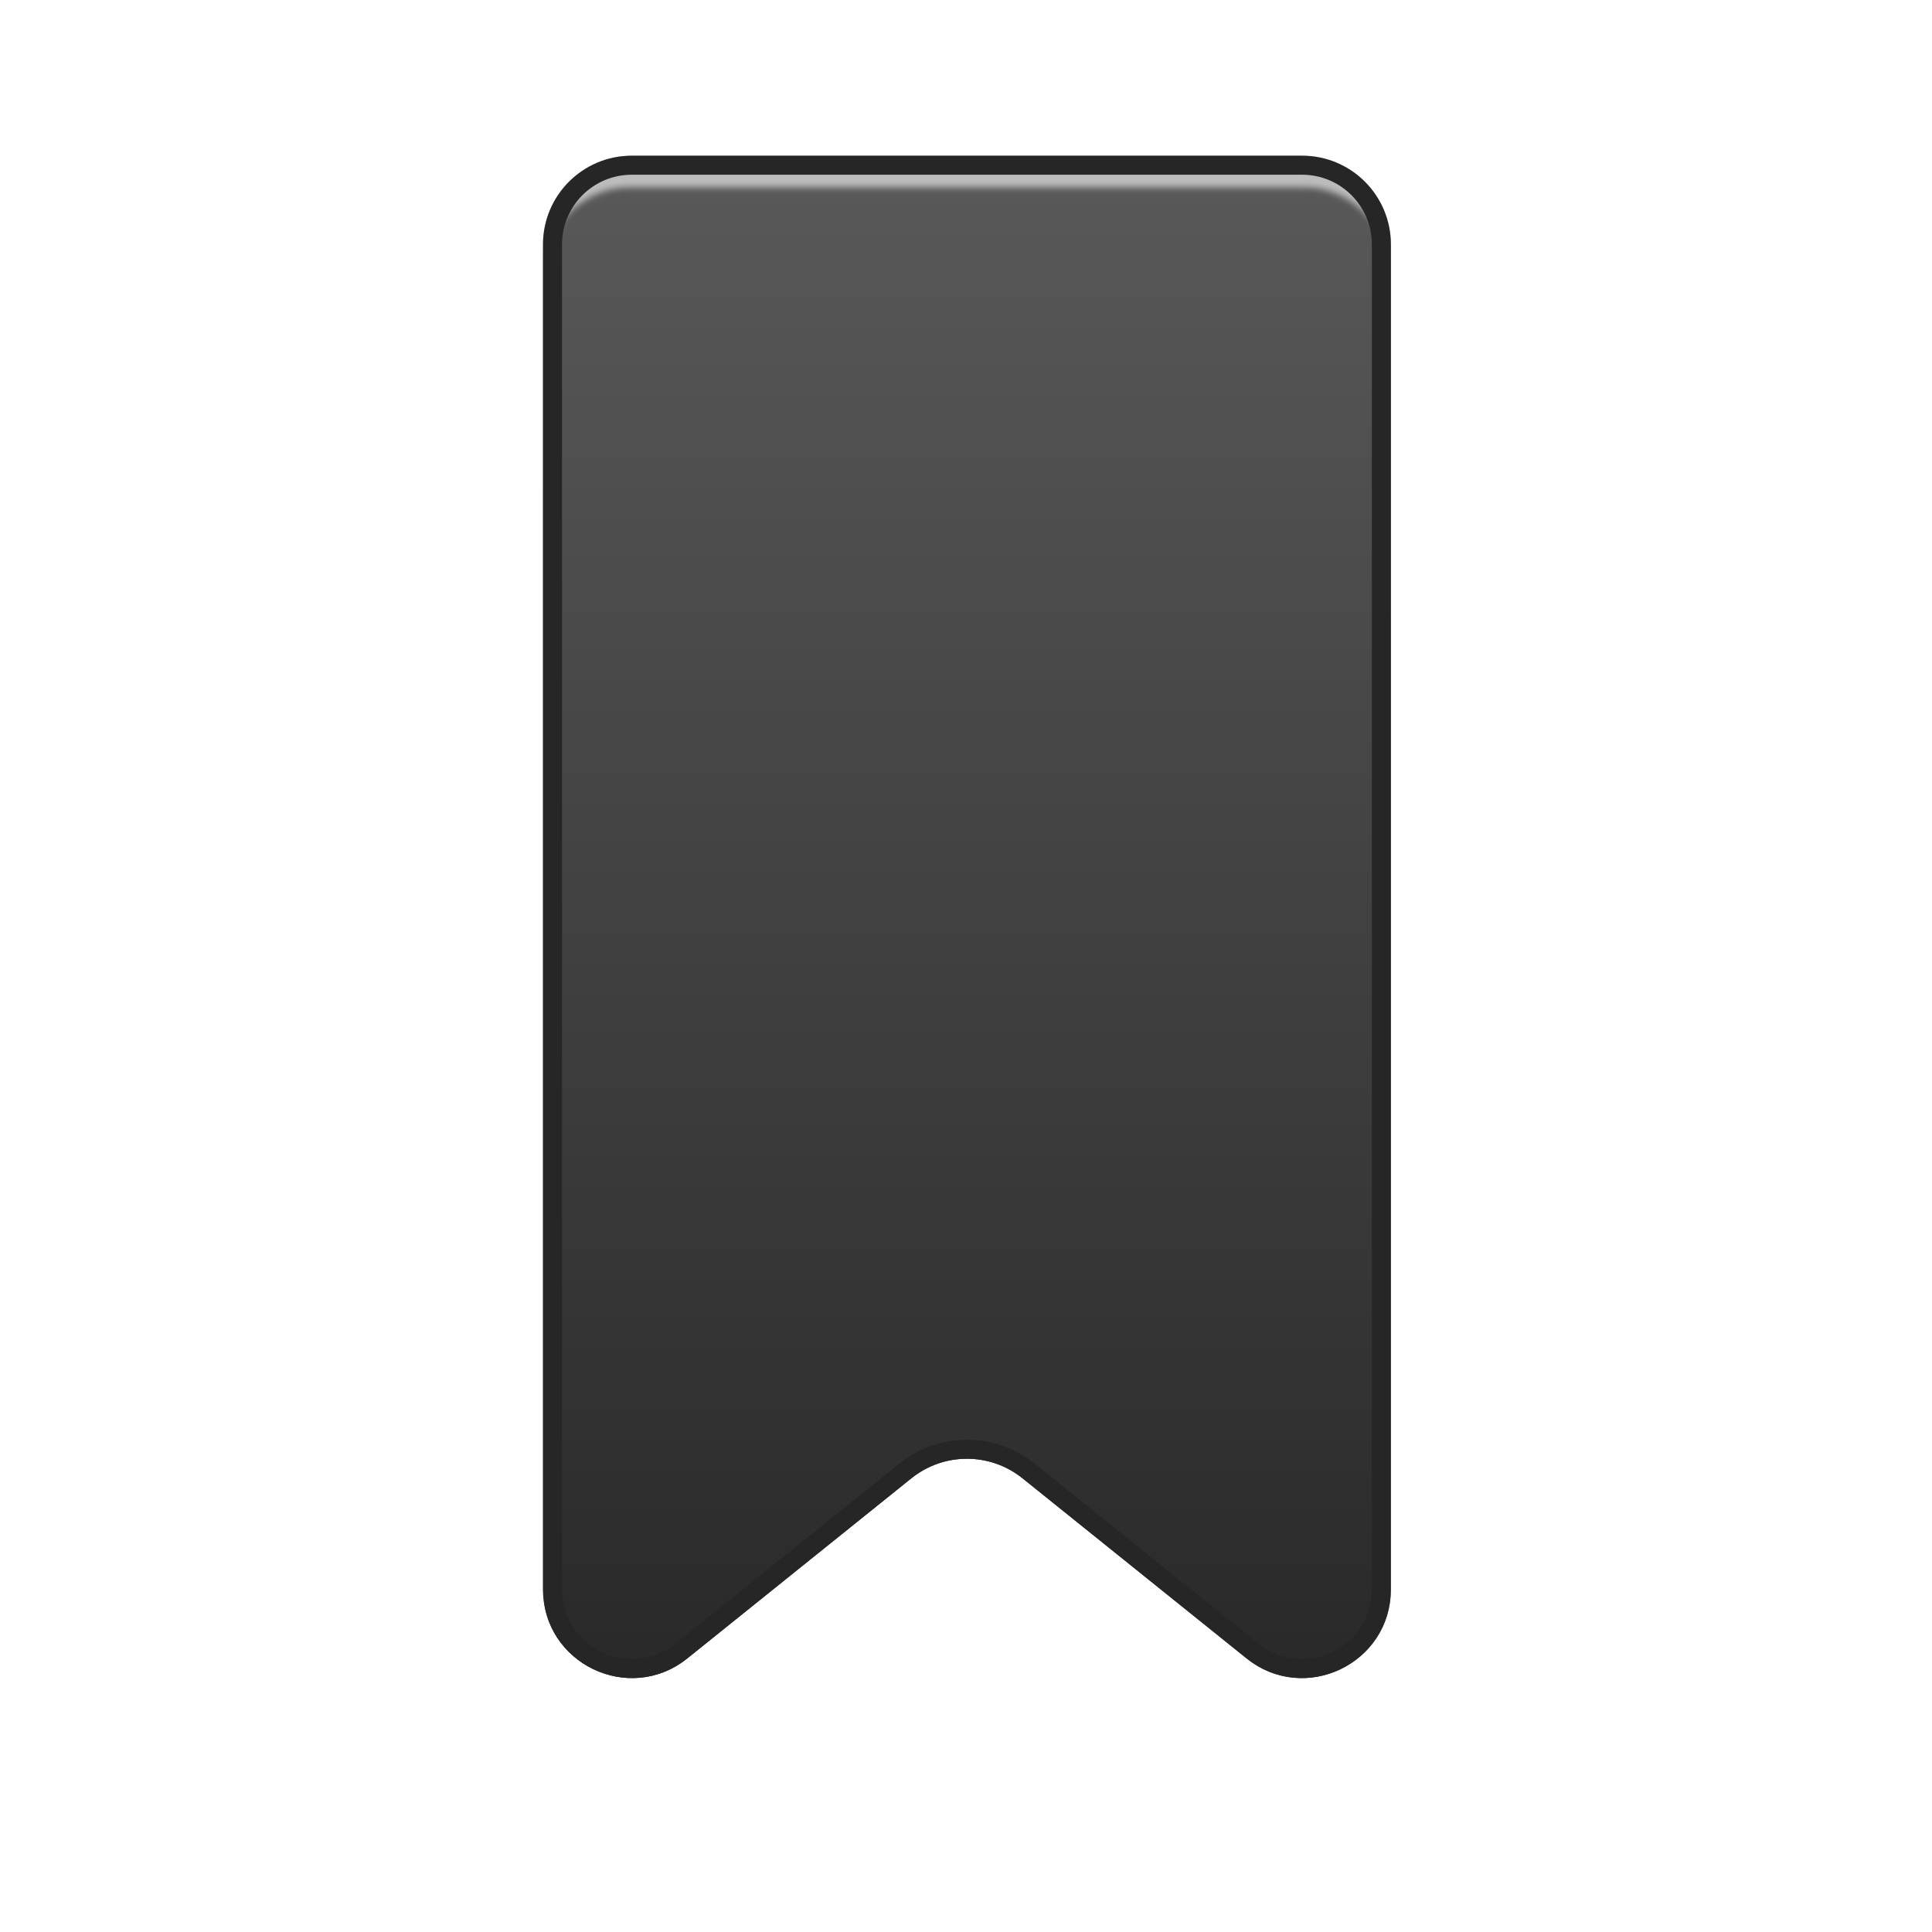
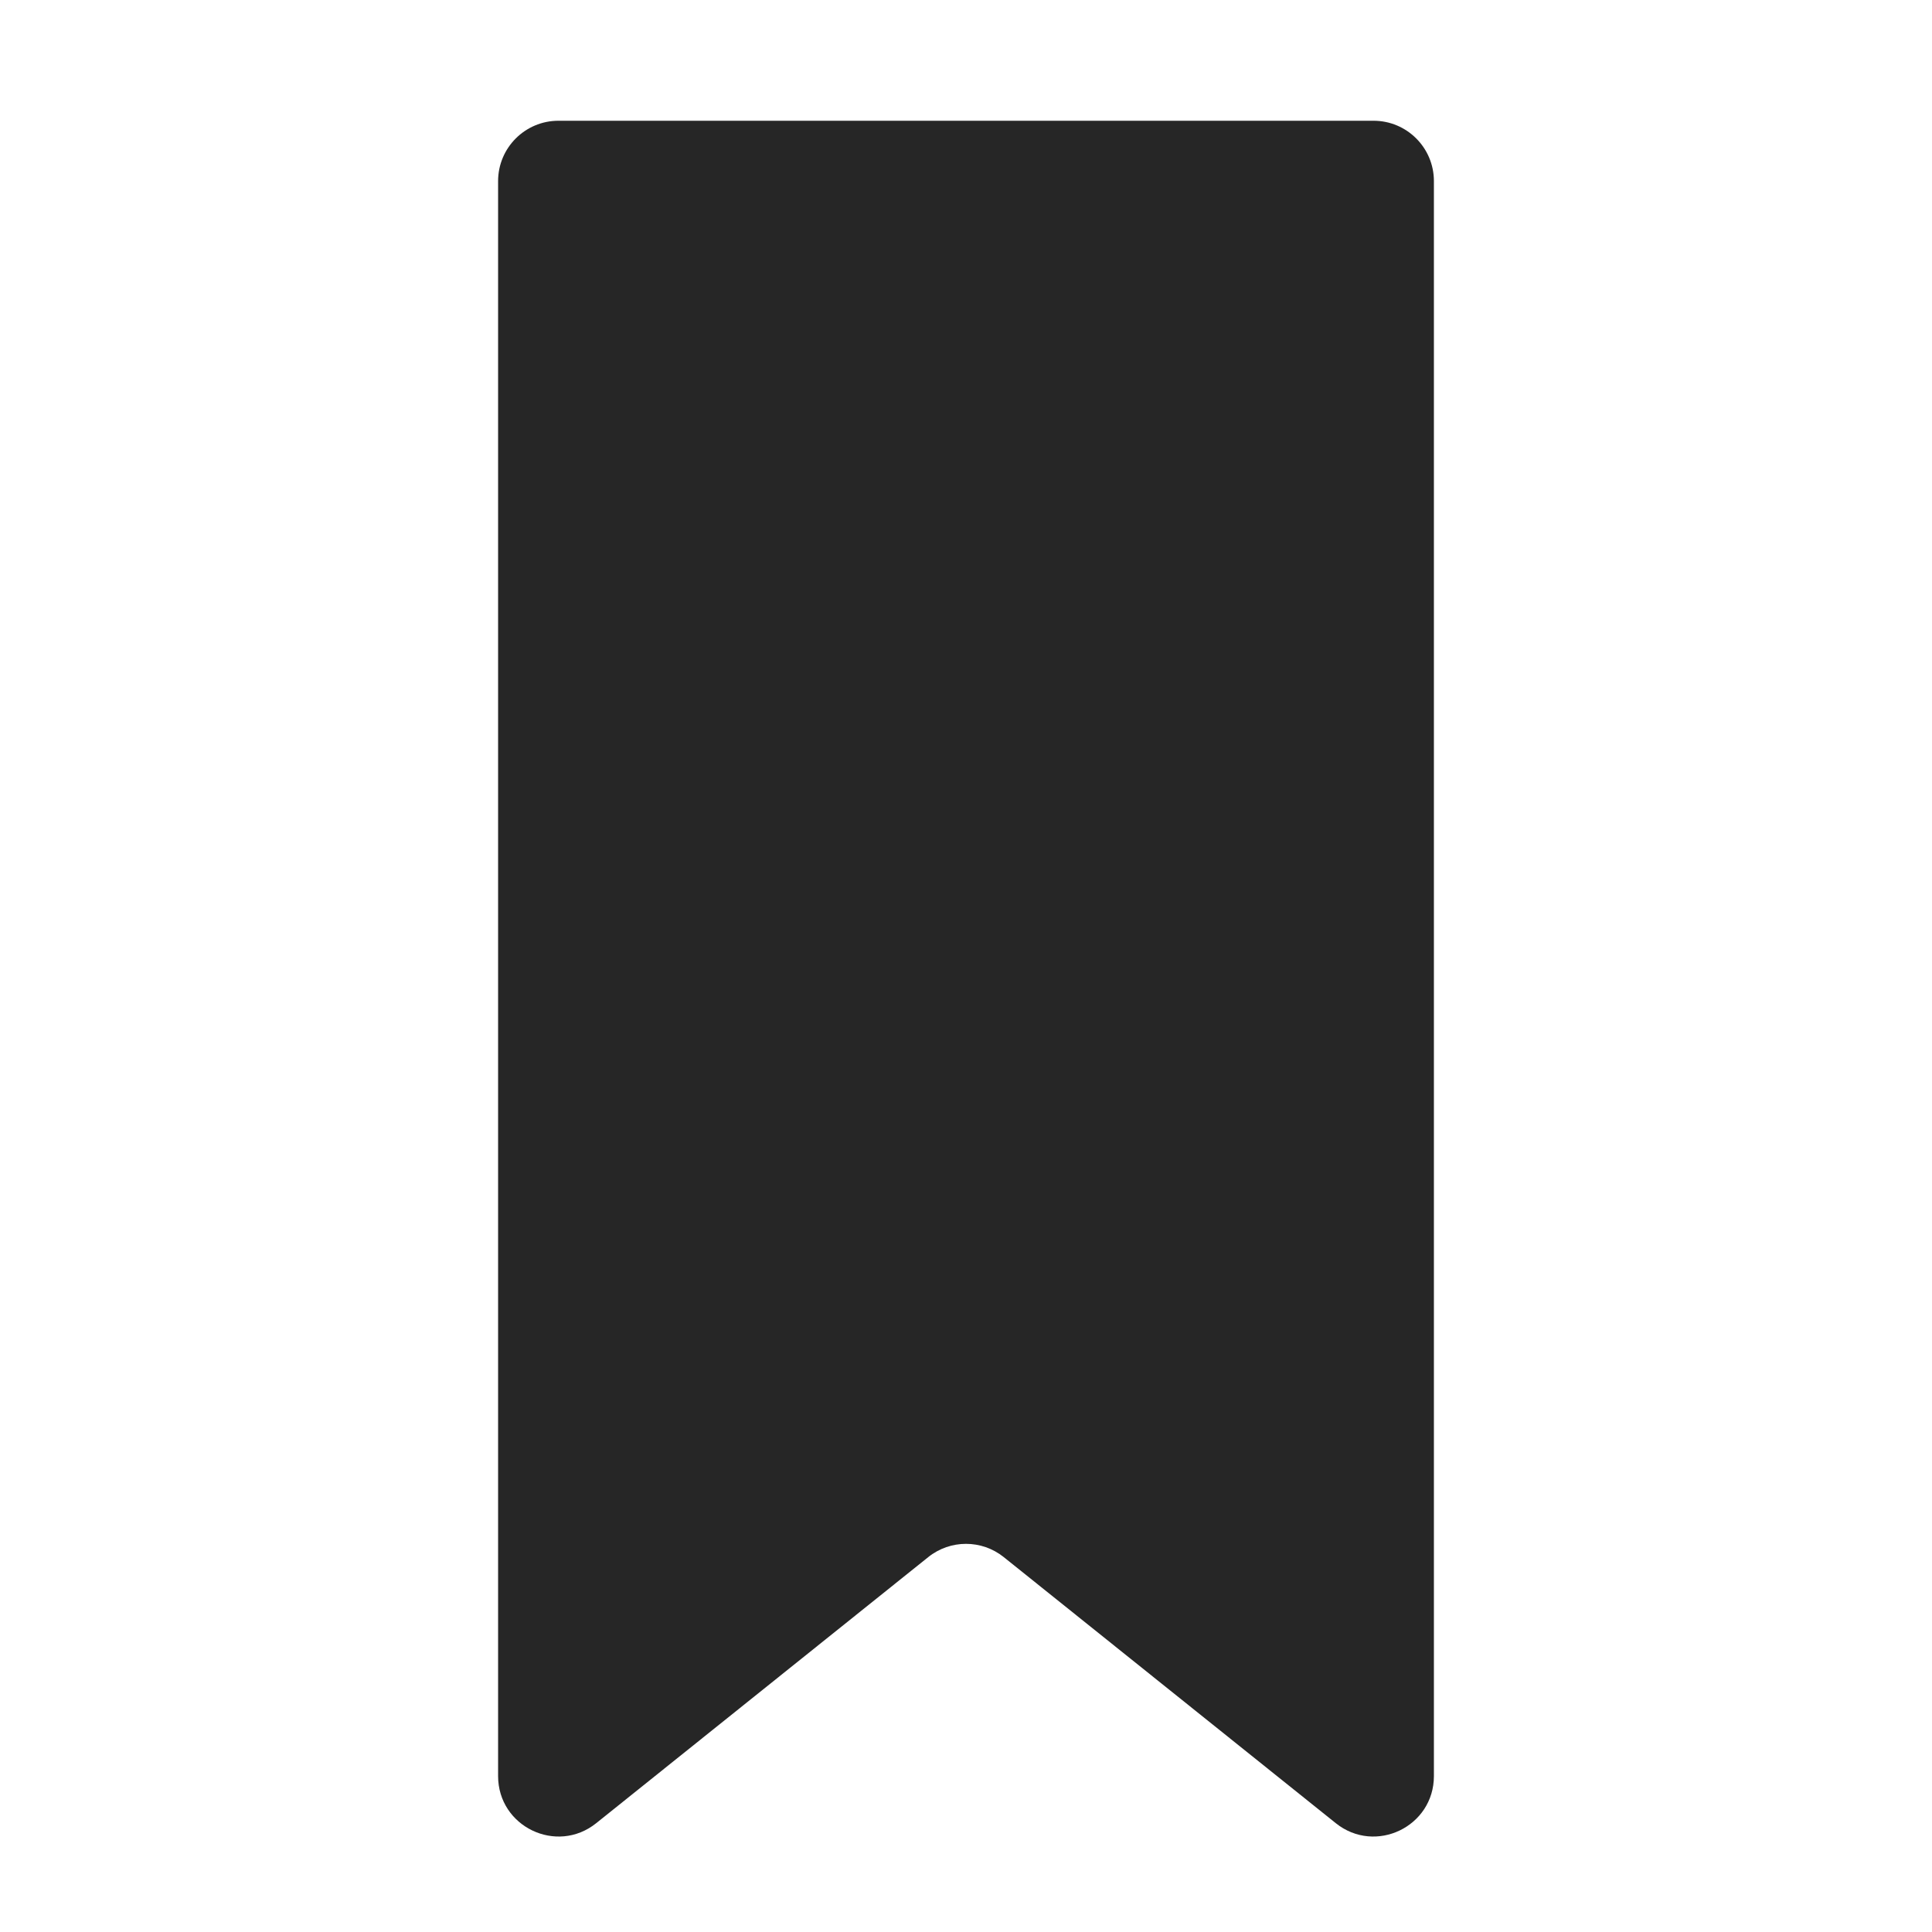
<svg xmlns="http://www.w3.org/2000/svg" width="512" height="512" viewBox="0 0 512 512" fill="none">
-   <g filter="url(#filter0_i_227_767)">
-     <path d="M143.9 64.784C143.9 51.794 154.43 41.264 167.42 41.264H345.08C358.07 41.264 368.6 51.794 368.6 64.784V421.154C368.6 440.901 345.736 451.857 330.344 439.485L270.986 391.771C262.38 384.854 250.12 384.854 241.514 391.771L182.156 439.486C166.764 451.857 143.9 440.901 143.9 421.154V64.784Z" fill="url(#paint0_linear_227_767)" />
-   </g>
-   <path d="M167.42 43.783H345.08C356.678 43.783 366.079 53.185 366.08 64.783V421.153C366.08 438.785 345.666 448.568 331.923 437.521L272.564 389.807C263.036 382.148 249.463 382.148 239.935 389.807L180.577 437.521C166.835 448.568 146.42 438.785 146.42 421.153V64.783C146.42 53.186 155.822 43.783 167.42 43.783Z" stroke="#262626" stroke-width="5.04" />
-   <defs>
-     <filter id="filter0_i_227_767" x="143.9" y="41.264" width="224.7" height="405.134" filterUnits="userSpaceOnUse" color-interpolation-filters="sRGB">
-       <feFlood flood-opacity="0" result="BackgroundImageFix" />
-       <feBlend mode="normal" in="SourceGraphic" in2="BackgroundImageFix" result="shape" />
-       <feColorMatrix in="SourceAlpha" type="matrix" values="0 0 0 0 0 0 0 0 0 0 0 0 0 0 0 0 0 0 127 0" result="hardAlpha" />
-       <feOffset dy="8.4" />
-       <feGaussianBlur stdDeviation="0.84" />
-       <feComposite in2="hardAlpha" operator="arithmetic" k2="-1" k3="1" />
-       <feColorMatrix type="matrix" values="0 0 0 0 1 0 0 0 0 1 0 0 0 0 1 0 0 0 0.6 0" />
-       <feBlend mode="normal" in2="shape" result="effect1_innerShadow_227_767" />
-     </filter>
-     <linearGradient id="paint0_linear_227_767" x1="256.25" y1="41.264" x2="256.25" y2="470.236" gradientUnits="userSpaceOnUse">
-       <stop stop-color="#595959" />
-       <stop offset="1" stop-color="#262626" />
-     </linearGradient>
-   </defs>
+   <path d="M132 48C132 39.163 139.163 32 148 32H364C372.837 32 380 39.163 380 48V470.675C380 484.097 364.469 491.554 353.995 483.16L266.005 412.65C260.158 407.964 251.842 407.964 245.995 412.65L158.005 483.16C147.531 491.554 132 484.097 132 470.675V48Z" fill="#262626" />
</svg>
